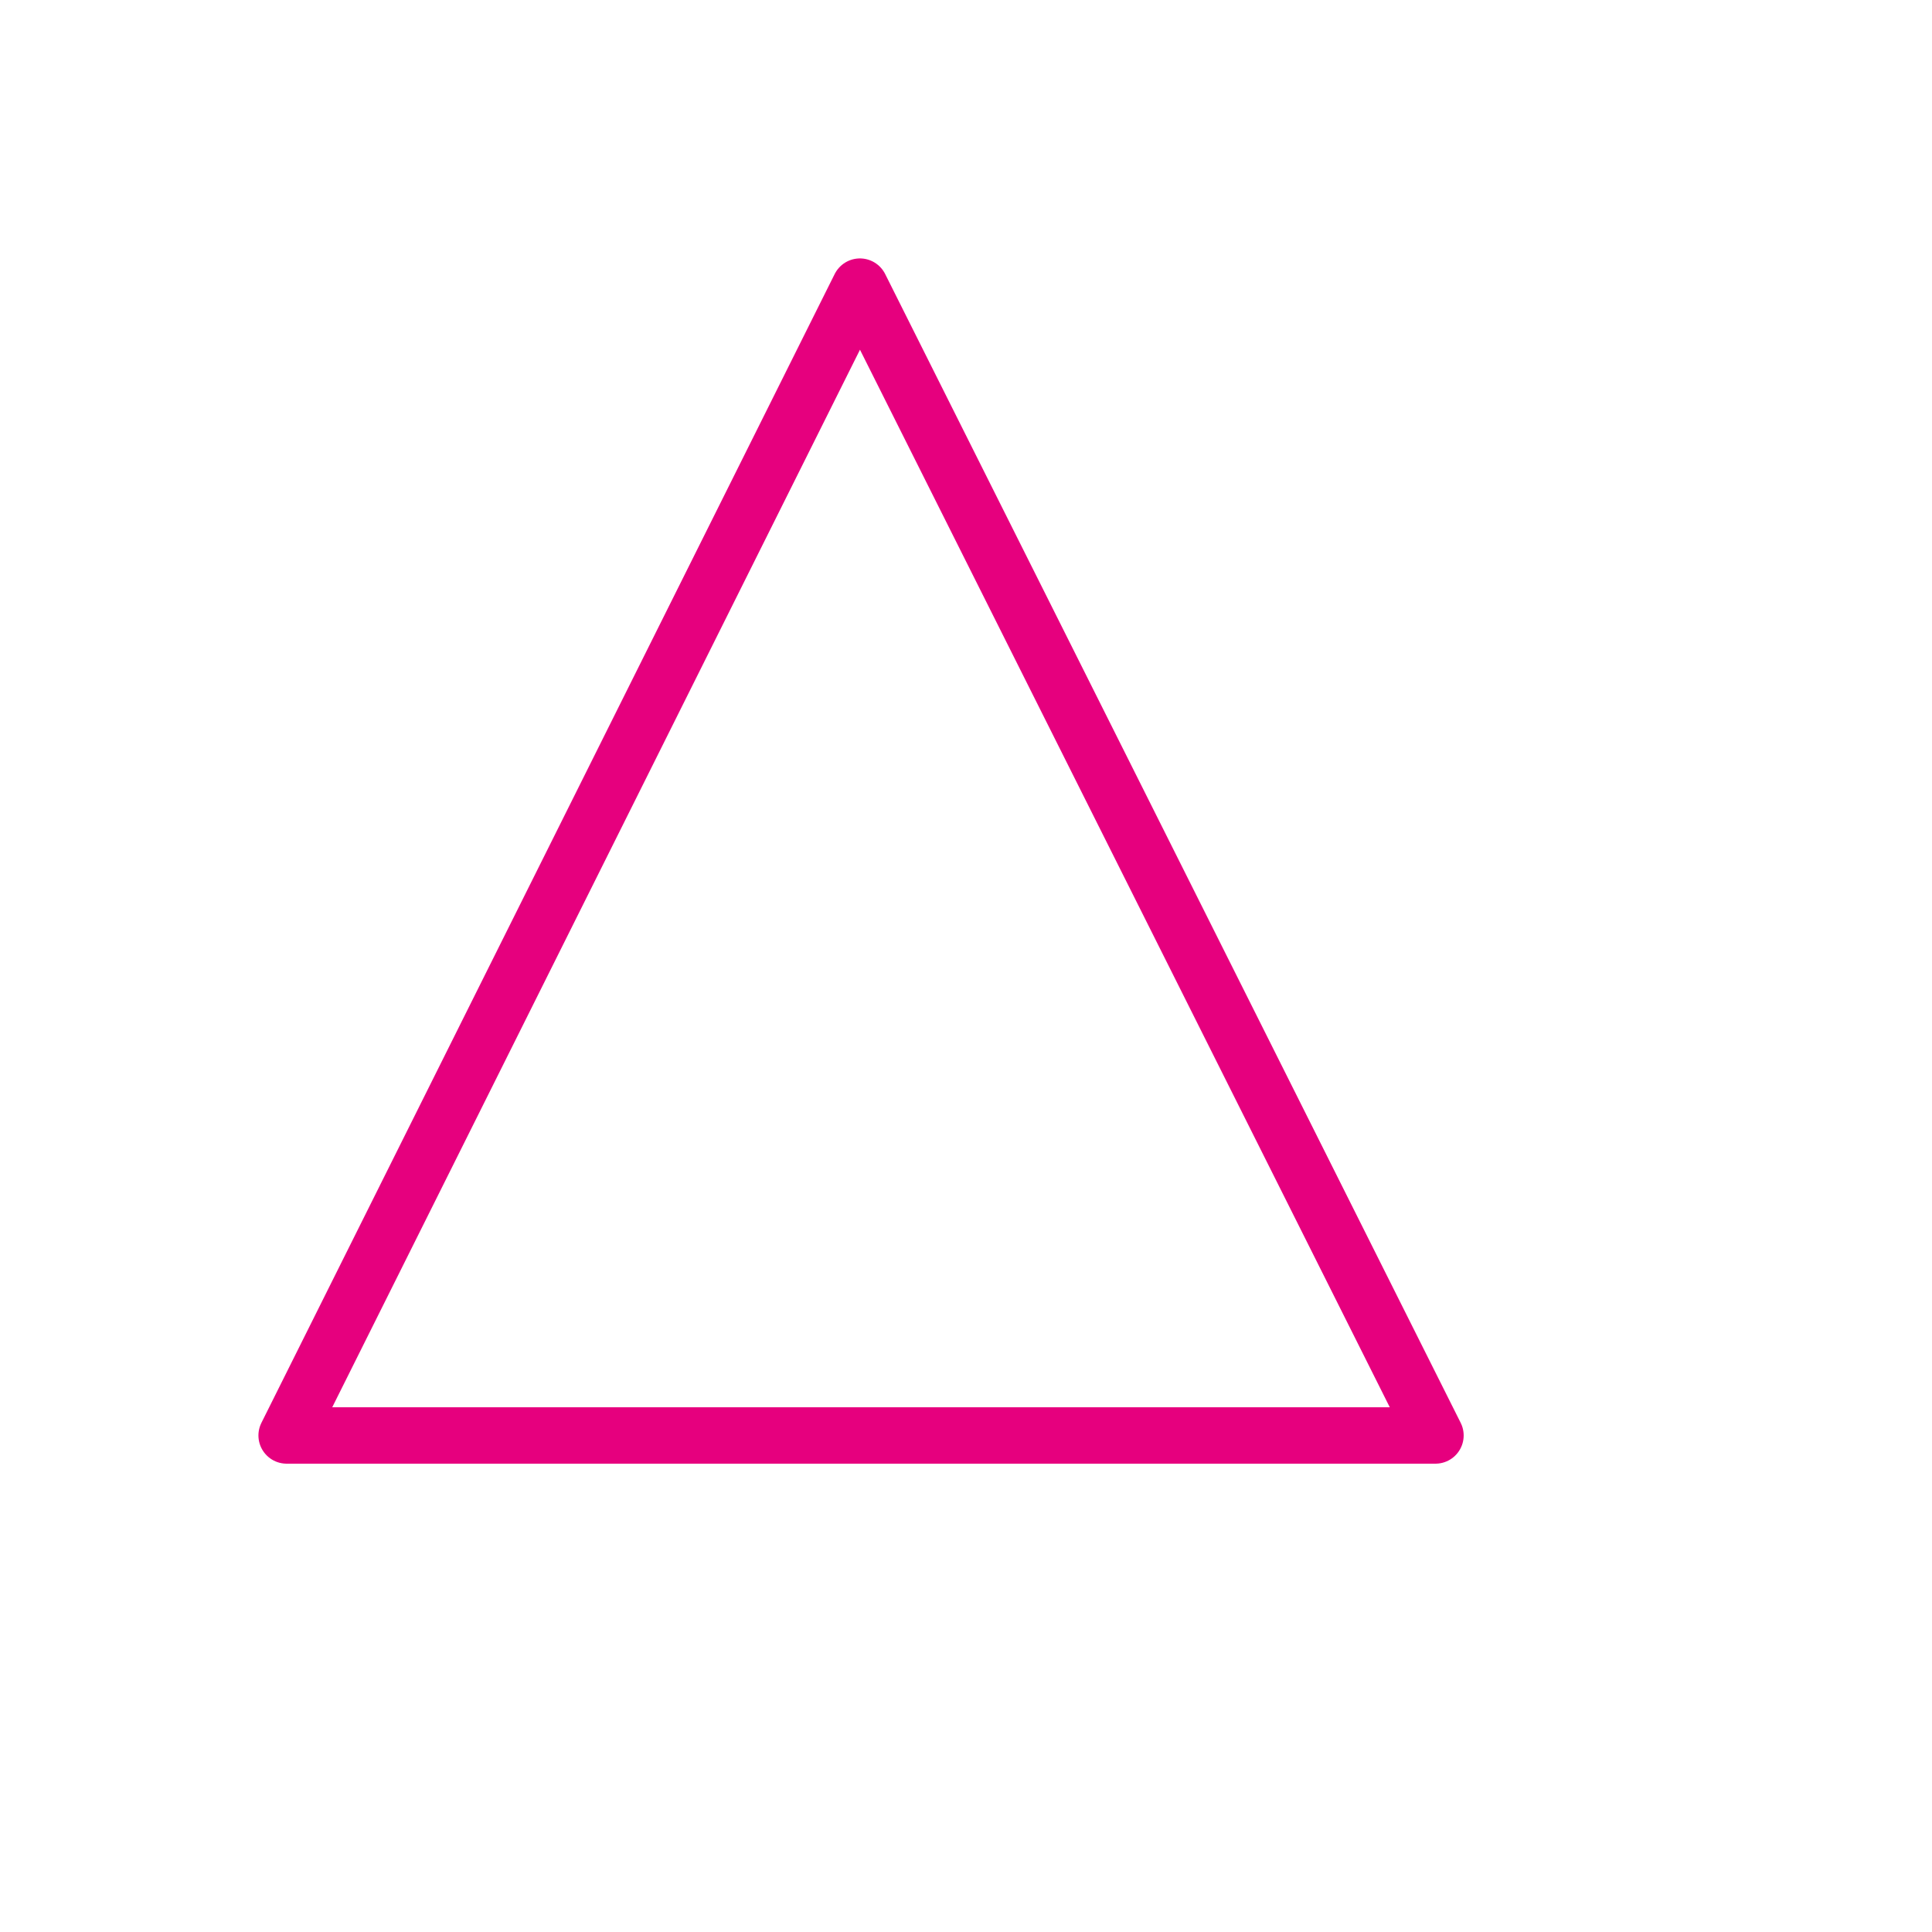
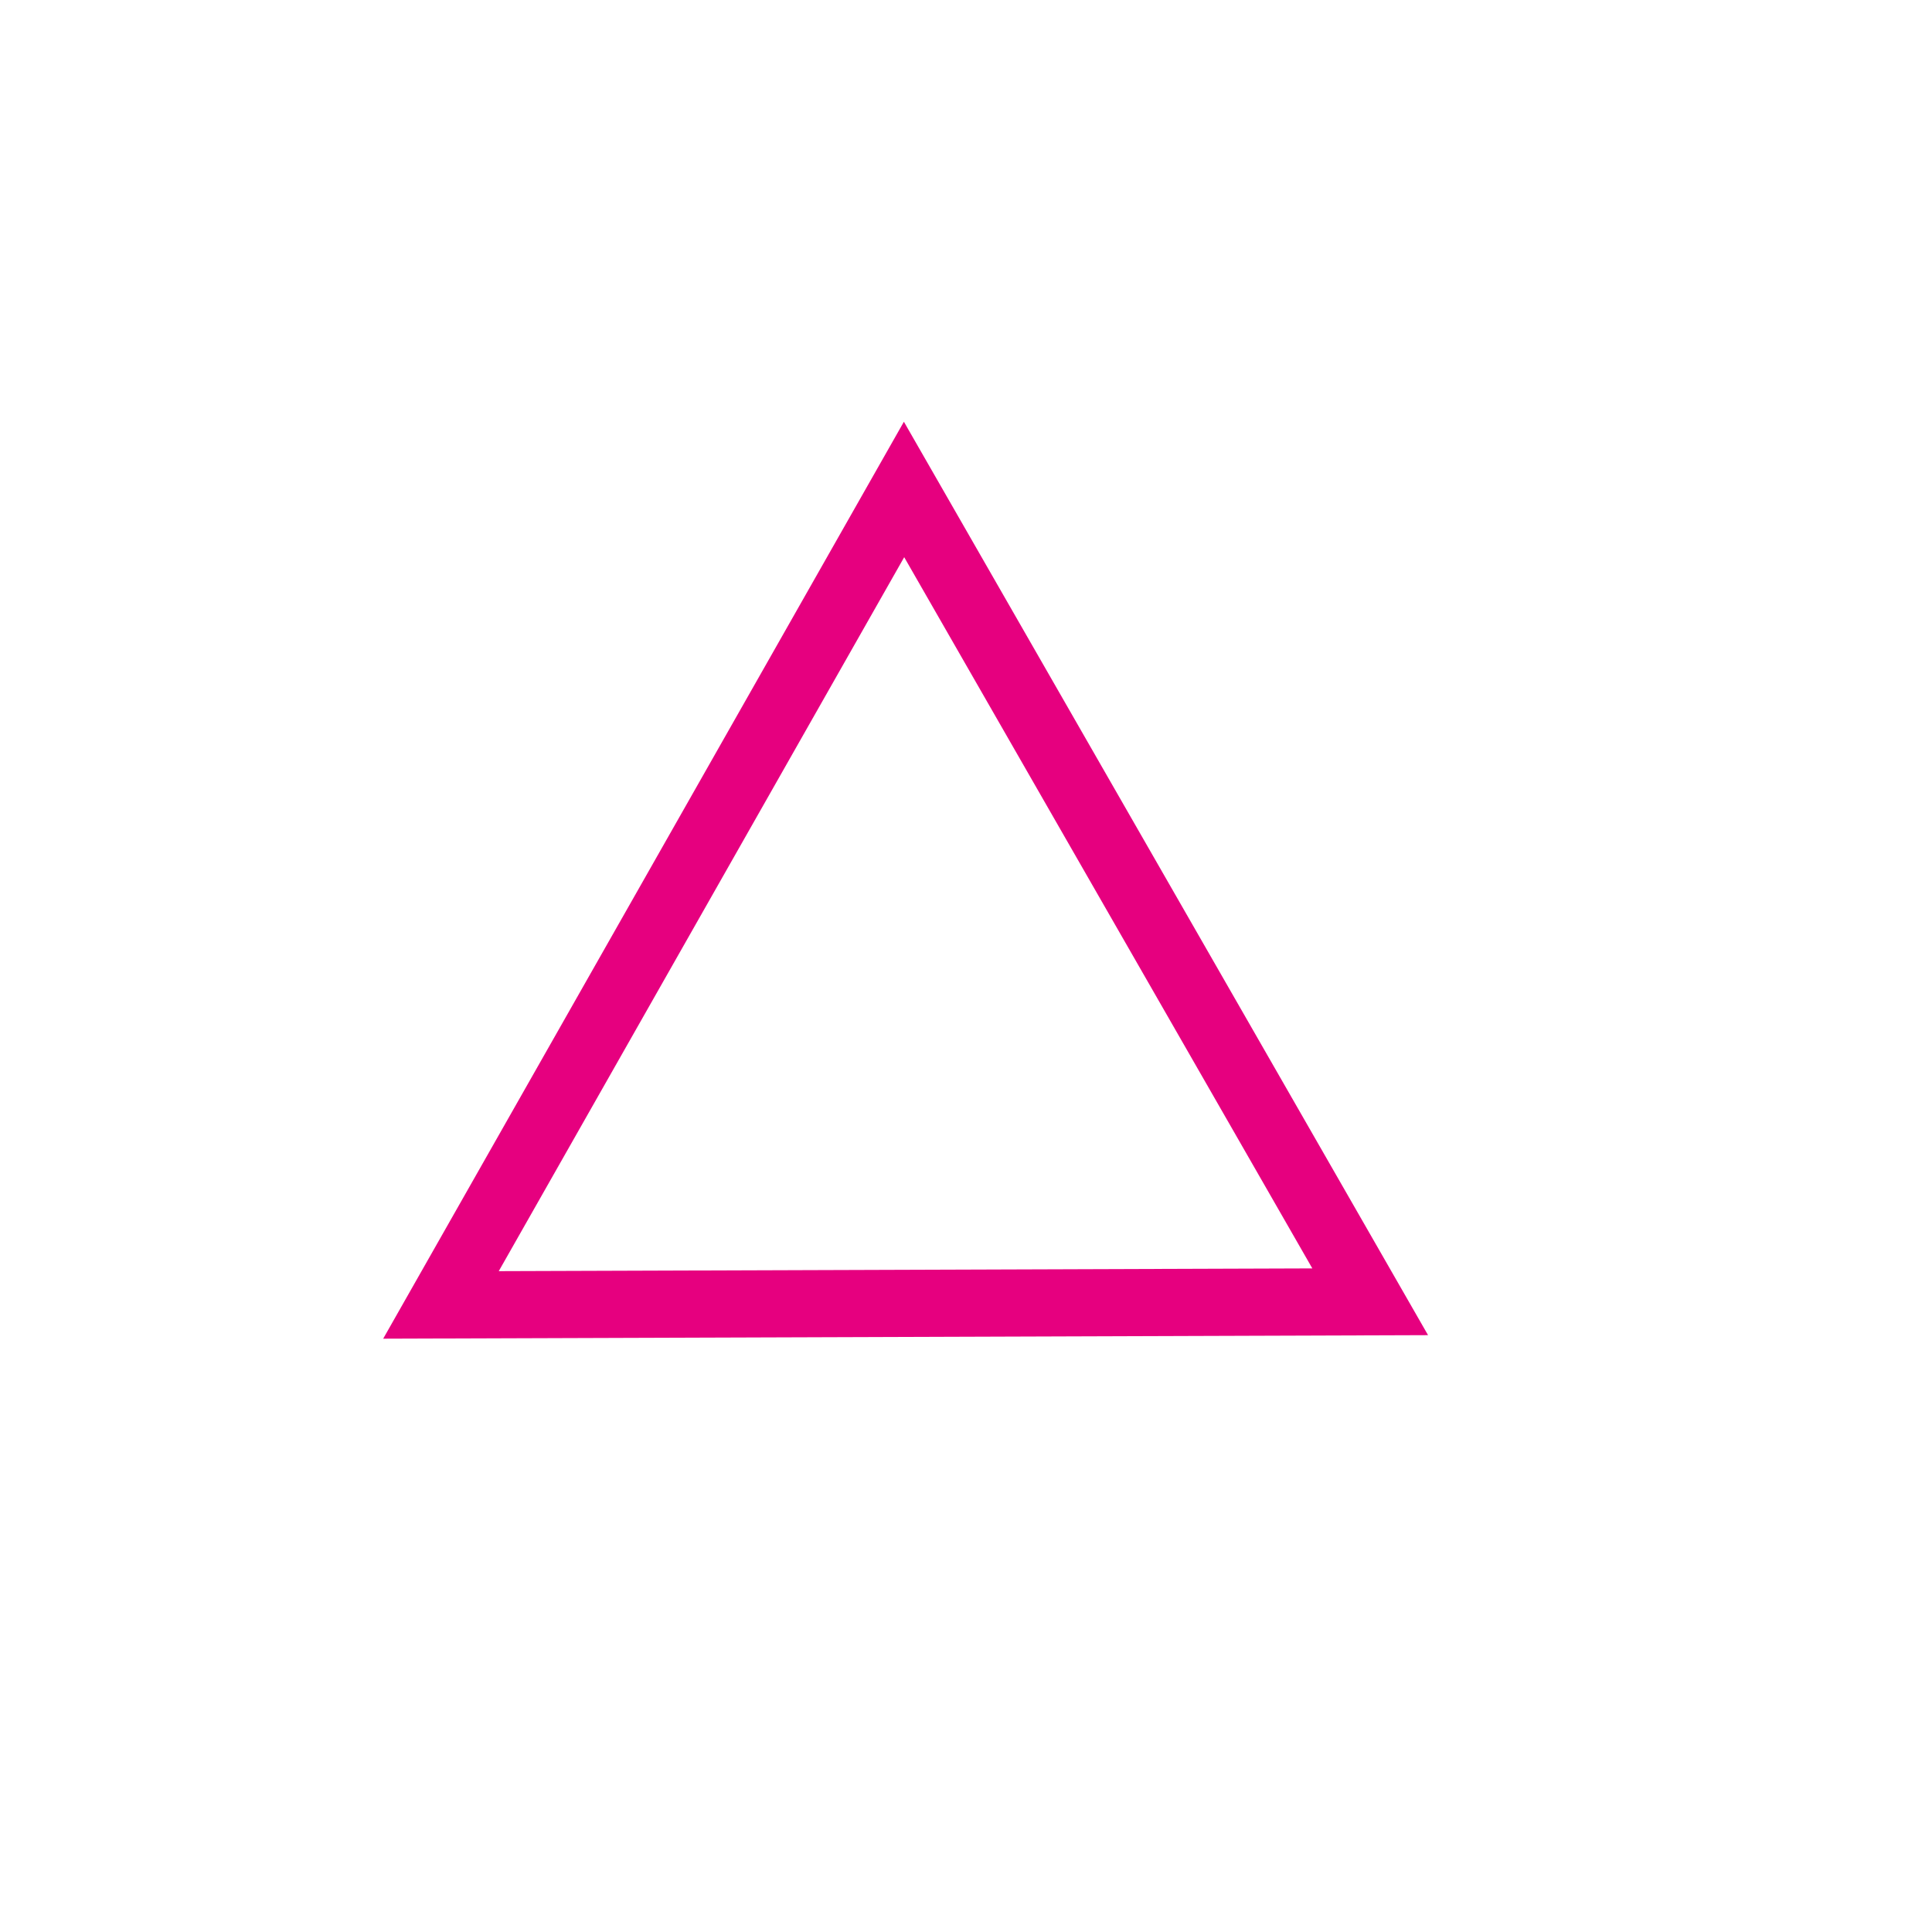
- <svg xmlns="http://www.w3.org/2000/svg" xmlns:ns1="http://xml.openoffice.org/svg/export" version="1.2" baseProfile="tiny" width="8.56mm" height="8.56mm" viewBox="0 0 856 856" preserveAspectRatio="xMidYMid" fill-rule="evenodd" clip-path="url(#presentation_clip_path)" stroke-width="28.222" stroke-linejoin="round" xml:space="preserve">
-   <defs class="ClipPathGroup">
-     <clipPath id="presentation_clip_path" clipPathUnits="userSpaceOnUse">
-       <rect x="0" y="0" width="856" height="856" />
-     </clipPath>
-   </defs>
-   <defs class="TextShapeIndex">
-     <g ns1:slide="id1" ns1:id-list="id3" />
-   </defs>
-   <defs class="EmbeddedBulletChars">
-     <g id="bullet-char-template(57356)" transform="scale(0.0004882812,-0.0004882812)">
-       <path d="M 580,1141 L 1163,571 580,0 -4,571 580,1141 Z" />
-     </g>
-     <g id="bullet-char-template(57354)" transform="scale(0.0004882812,-0.0004882812)">
-       <path d="M 8,1128 L 1137,1128 1137,0 8,0 8,1128 Z" />
-     </g>
-     <g id="bullet-char-template(10146)" transform="scale(0.0004882812,-0.0004882812)">
-       <path d="M 174,0 L 602,739 174,1481 1456,739 174,0 Z M 1358,739 L 309,1346 659,739 1358,739 Z" />
-     </g>
-     <g id="bullet-char-template(10132)" transform="scale(0.0004882812,-0.0004882812)">
-       <path d="M 2015,739 L 1276,0 717,0 1260,543 174,543 174,936 1260,936 717,1481 1274,1481 2015,739 Z" />
-     </g>
-     <g id="bullet-char-template(10007)" transform="scale(0.0004882812,-0.0004882812)">
-       <path d="M 0,-2 C -7,14 -16,27 -25,37 L 356,567 C 262,823 215,952 215,954 215,979 228,992 255,992 264,992 276,990 289,987 310,991 331,999 354,1012 L 381,999 492,748 772,1049 836,1024 860,1049 C 881,1039 901,1025 922,1006 886,937 835,863 770,784 769,783 710,716 594,584 L 774,223 C 774,196 753,168 711,139 L 727,119 C 717,90 699,76 672,76 641,76 570,178 457,381 L 164,-76 C 142,-110 111,-127 72,-127 30,-127 9,-110 8,-76 1,-67 -2,-52 -2,-32 -2,-23 -1,-13 0,-2 Z" />
-     </g>
-     <g id="bullet-char-template(10004)" transform="scale(0.0004882812,-0.0004882812)">
-       <path d="M 285,-33 C 182,-33 111,30 74,156 52,228 41,333 41,471 41,549 55,616 82,672 116,743 169,778 240,778 293,778 328,747 346,684 L 369,508 C 377,444 397,411 428,410 L 1163,1116 C 1174,1127 1196,1133 1229,1133 1271,1133 1292,1118 1292,1087 L 1292,965 C 1292,929 1282,901 1262,881 L 442,47 C 390,-6 338,-33 285,-33 Z" />
-     </g>
-     <g id="bullet-char-template(9679)" transform="scale(0.0004882812,-0.0004882812)">
-       <path d="M 813,0 C 632,0 489,54 383,161 276,268 223,411 223,592 223,773 276,916 383,1023 489,1130 632,1184 813,1184 992,1184 1136,1130 1245,1023 1353,916 1407,772 1407,592 1407,412 1353,268 1245,161 1136,54 992,0 813,0 Z" />
-     </g>
-     <g id="bullet-char-template(8226)" transform="scale(0.0004882812,-0.0004882812)">
-       <path d="M 346,457 C 273,457 209,483 155,535 101,586 74,649 74,723 74,796 101,859 155,911 209,963 273,989 346,989 419,989 480,963 531,910 582,859 608,796 608,723 608,648 583,586 532,535 482,483 420,457 346,457 Z" />
-     </g>
-     <g id="bullet-char-template(8211)" transform="scale(0.0004882812,-0.0004882812)">
-       <path d="M -4,459 L 1135,459 1135,606 -4,606 -4,459 Z" />
-     </g>
-   </defs>
-   <defs class="TextEmbeddedBitmaps" />
-   <g>
-     <g id="id2" class="Master_Slide">
-       <g id="bg-id2" class="Background" />
-       <g id="bo-id2" class="BackgroundObjects" />
-     </g>
-   </g>
-   <g class="SlideGroup">
-     <g>
-       <g id="id1" class="Slide" clip-path="url(#presentation_clip_path)">
-         <g class="Page">
-           <g class="com.sun.star.drawing.CustomShape">
-             <g id="id3">
-               <path fill="none" stroke="rgb(230,0,126)" stroke-width="25" stroke-linejoin="round" d="M 381,127 L 636,636 127,636 381,127 Z" />
-             </g>
-           </g>
-         </g>
-       </g>
-     </g>
+ <svg xmlns="http://www.w3.org/2000/svg" width="19.42pt" height="19.422pt">
+   <defs />
+   <g id="layer0">
+     <path id="shape2" transform="translate(5.91059, 6.56073)" fill="none" stroke="#e6007f" stroke-width="0.9" stroke-linecap="round" stroke-linejoin="miter" stroke-miterlimit="3.82" d="M6.207 0L0 10.93L12.455 10.888C12.455 10.888 10.372 7.259 6.207 0Z" />
  </g>
</svg>
